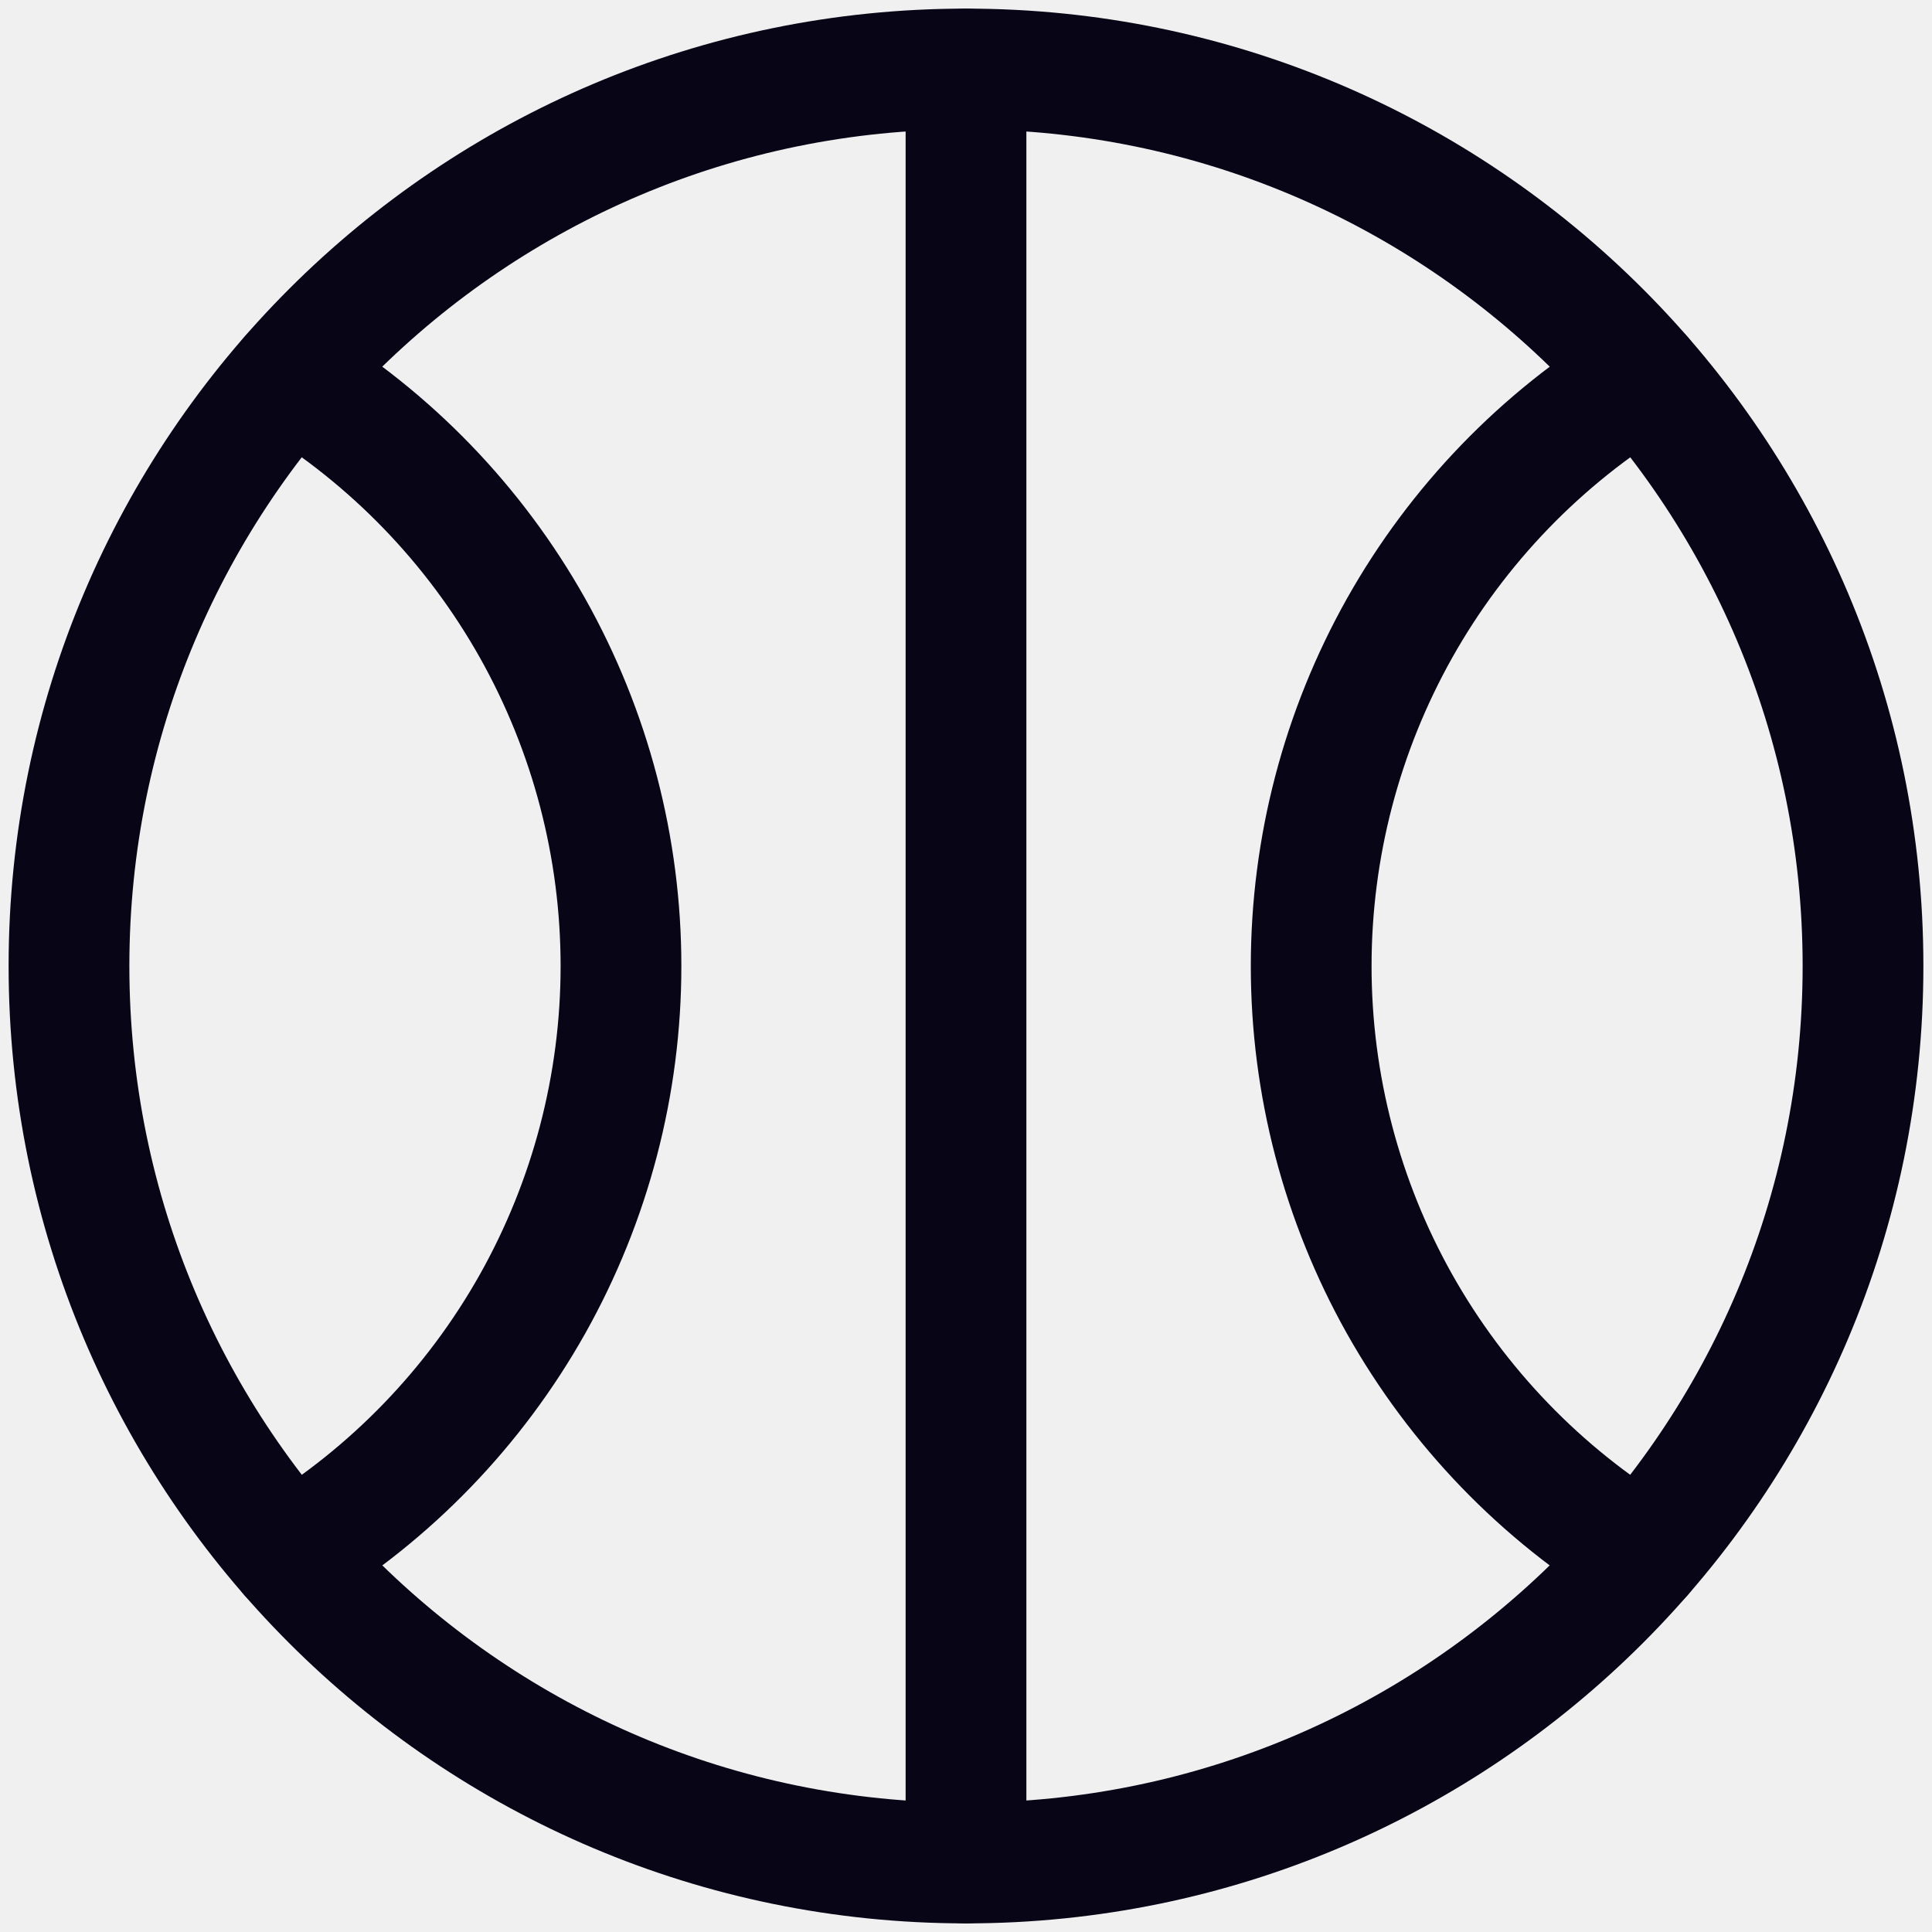
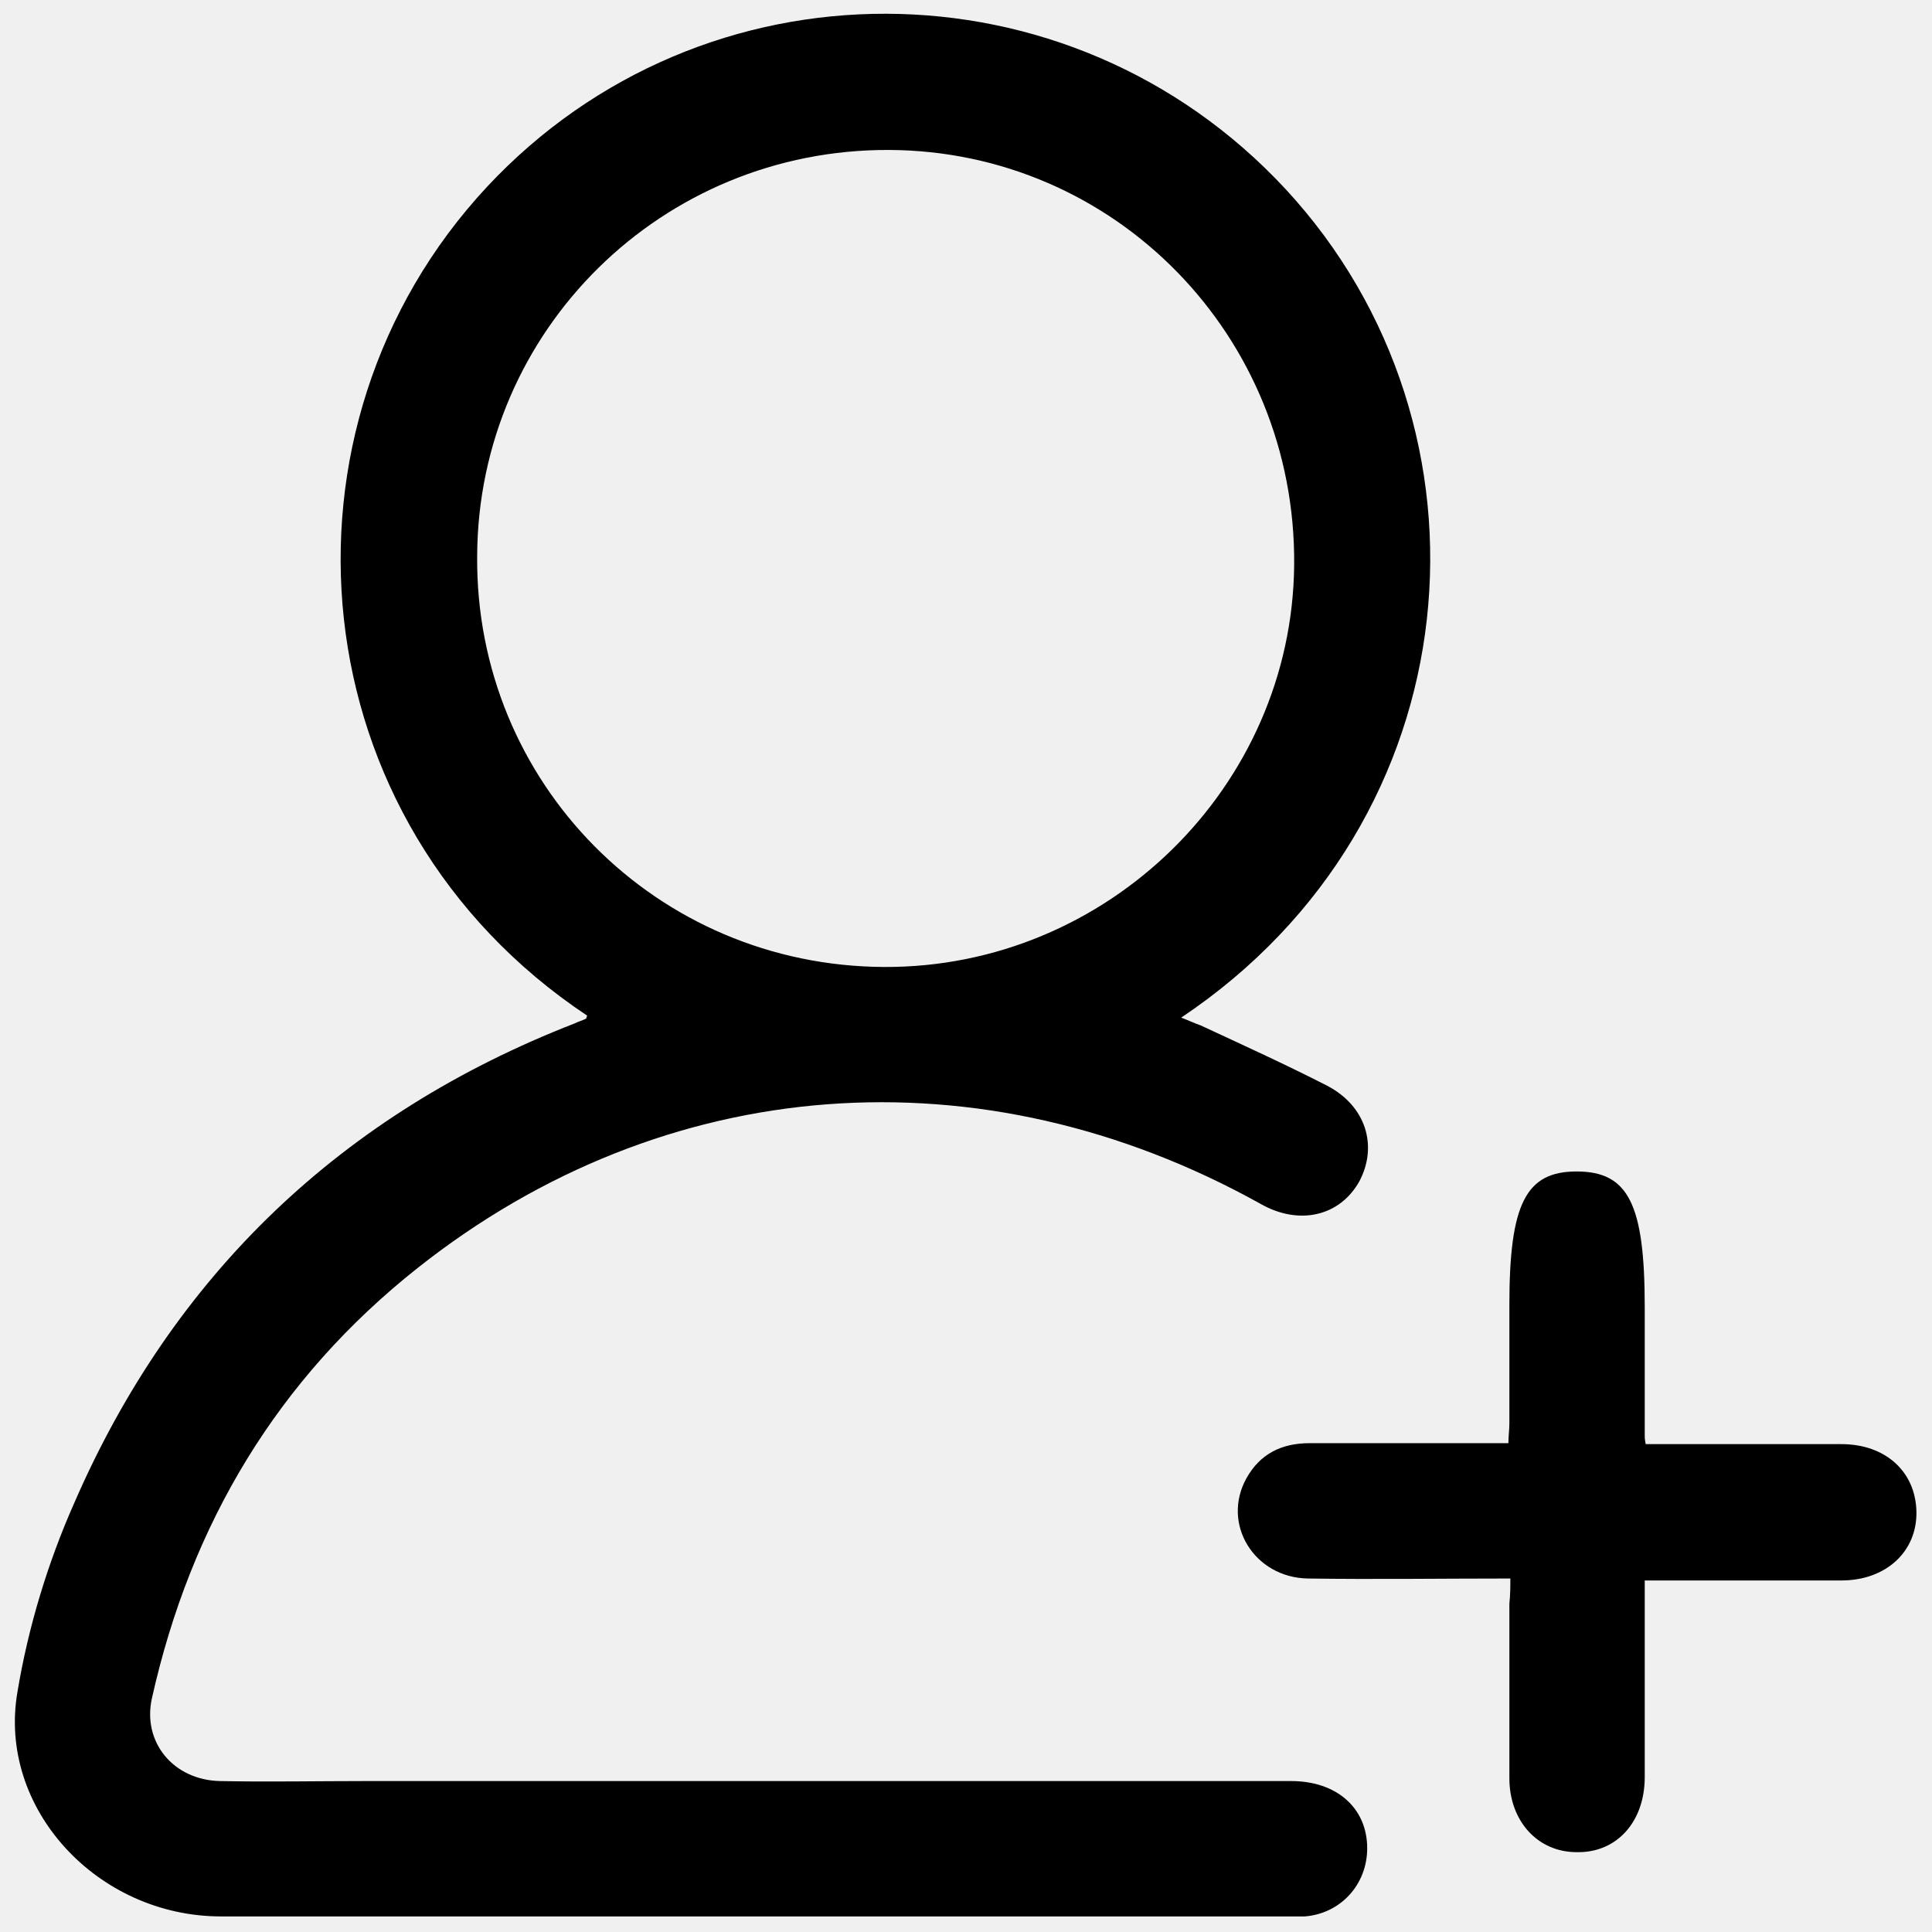
- <svg xmlns="http://www.w3.org/2000/svg" width="24" height="24" viewBox="0 0 24 24" fill="none">
-   <g clip-path="url(#clip0_427_4968)">
-     <path d="M12 23.143C18.154 23.143 23.143 18.154 23.143 12C23.143 5.846 18.154 0.857 12 0.857C5.846 0.857 0.857 5.846 0.857 12C0.857 18.154 5.846 23.143 12 23.143Z" stroke="#080517" stroke-width="1.5" stroke-linecap="round" stroke-linejoin="round" />
-     <path d="M12 0.857V23.143" stroke="#080517" stroke-width="1.5" stroke-linecap="round" stroke-linejoin="round" />
-     <path d="M3.6 19.321C4.856 18.556 5.894 17.481 6.615 16.199C7.335 14.917 7.714 13.471 7.714 12.001C7.714 10.53 7.335 9.084 6.615 7.802C5.894 6.52 4.856 5.445 3.6 4.681" stroke="#080517" stroke-width="1.5" stroke-linecap="round" stroke-linejoin="round" />
-     <path d="M20.4 4.681C19.144 5.446 18.107 6.521 17.386 7.803C16.666 9.085 16.288 10.53 16.288 12.001C16.288 13.471 16.666 14.917 17.386 16.199C18.107 17.48 19.144 18.556 20.4 19.321" stroke="#080517" stroke-width="1.5" stroke-linecap="round" stroke-linejoin="round" />
+ <svg xmlns="http://www.w3.org/2000/svg" version="1.1" id="Layer_1" x="0px" y="0px" viewBox="0 0 198.4 198.4" style="enable-background:new 0 0 198.4 198.4;" xml:space="preserve">
+   <style type="text/css">
+ 	.st0{fill:#000000;}
+ </style>
+   <g>
+     <path class="st0" d="M60.3,104.3C30.4,84.4,27,43.9,50,19.2c22.2-23.8,59.8-23.7,82,0.2c22.8,24.6,19.5,64.9-10.7,85.1   c0.8,0.3,1.4,0.6,2,0.8c4.3,2,8.7,4,13,6.2c4,2.1,5.2,6.2,3.3,9.8c-2,3.6-6.2,4.6-10.2,2.3c-28.6-15.9-61.1-13.5-86.5,6.6   c-14.4,11.4-23.3,26.3-27.3,44.2c-1,4.5,2.2,8.4,7,8.5c4.9,0.1,9.9,0,14.8,0c31.7,0,63.4,0,95.2,0c4.7,0,7.8,2.8,7.8,6.9   c0,3.7-2.7,6.7-6.4,7c-0.4,0-0.9,0-1.3,0c-36.7,0-73.3,0-110,0c-12.7,0-23-11.1-20.9-23.1c1.1-6.6,3.1-13.2,5.8-19.3   c10.2-23.5,27.5-40,51.4-49.3c0.4-0.2,0.8-0.3,1.2-0.5C60.2,104.6,60.2,104.5,60.3,104.3z M90.8,99.3c22.9,0.1,41.9-18.5,42.1-41.3   c0.2-23.5-18.4-42.5-41.6-42.6c-23.3-0.1-42.2,18.5-42.3,41.7C48.8,80.4,67.4,99.2,90.8,99.3z" />
+     <path class="st0" d="M155.1,162.1c-7.1,0-14,0.1-20.8,0c-5.5-0.1-8.9-5.6-6.3-10.3c1.4-2.5,3.6-3.6,6.5-3.6c6,0,11.9,0,17.9,0   c0.8,0,1.6,0,2.5,0c0-0.7,0.1-1.4,0.1-2c0-4.1,0-8.1,0-12.2c0-10.4,1.7-13.7,6.9-13.7c5.3,0,7,3.3,7,13.9c0,4.4,0,8.9,0,13.3   c0,0.1,0,0.3,0.1,0.8c0.7,0,1.5,0,2.2,0c6,0,11.9,0,17.9,0c4.5,0,7.6,2.8,7.7,6.9c0.1,4.1-3.1,7.1-7.7,7.1c-6,0-11.9,0-17.9,0   c-0.7,0-1.4,0-2.3,0c0,3.5,0,6.8,0,10.2c0,3.3,0,6.7,0,10c0,4.6-2.9,7.8-7,7.7c-4,0-6.9-3.2-6.9-7.6c0-6,0-11.9,0-17.9   C155.1,163.7,155.1,163,155.1,162.1z" />
  </g>
-   <defs>
-     <clipPath id="clip0_427_4968">
-       <rect width="24" height="24" fill="white" />
-     </clipPath>
-   </defs>
</svg>
